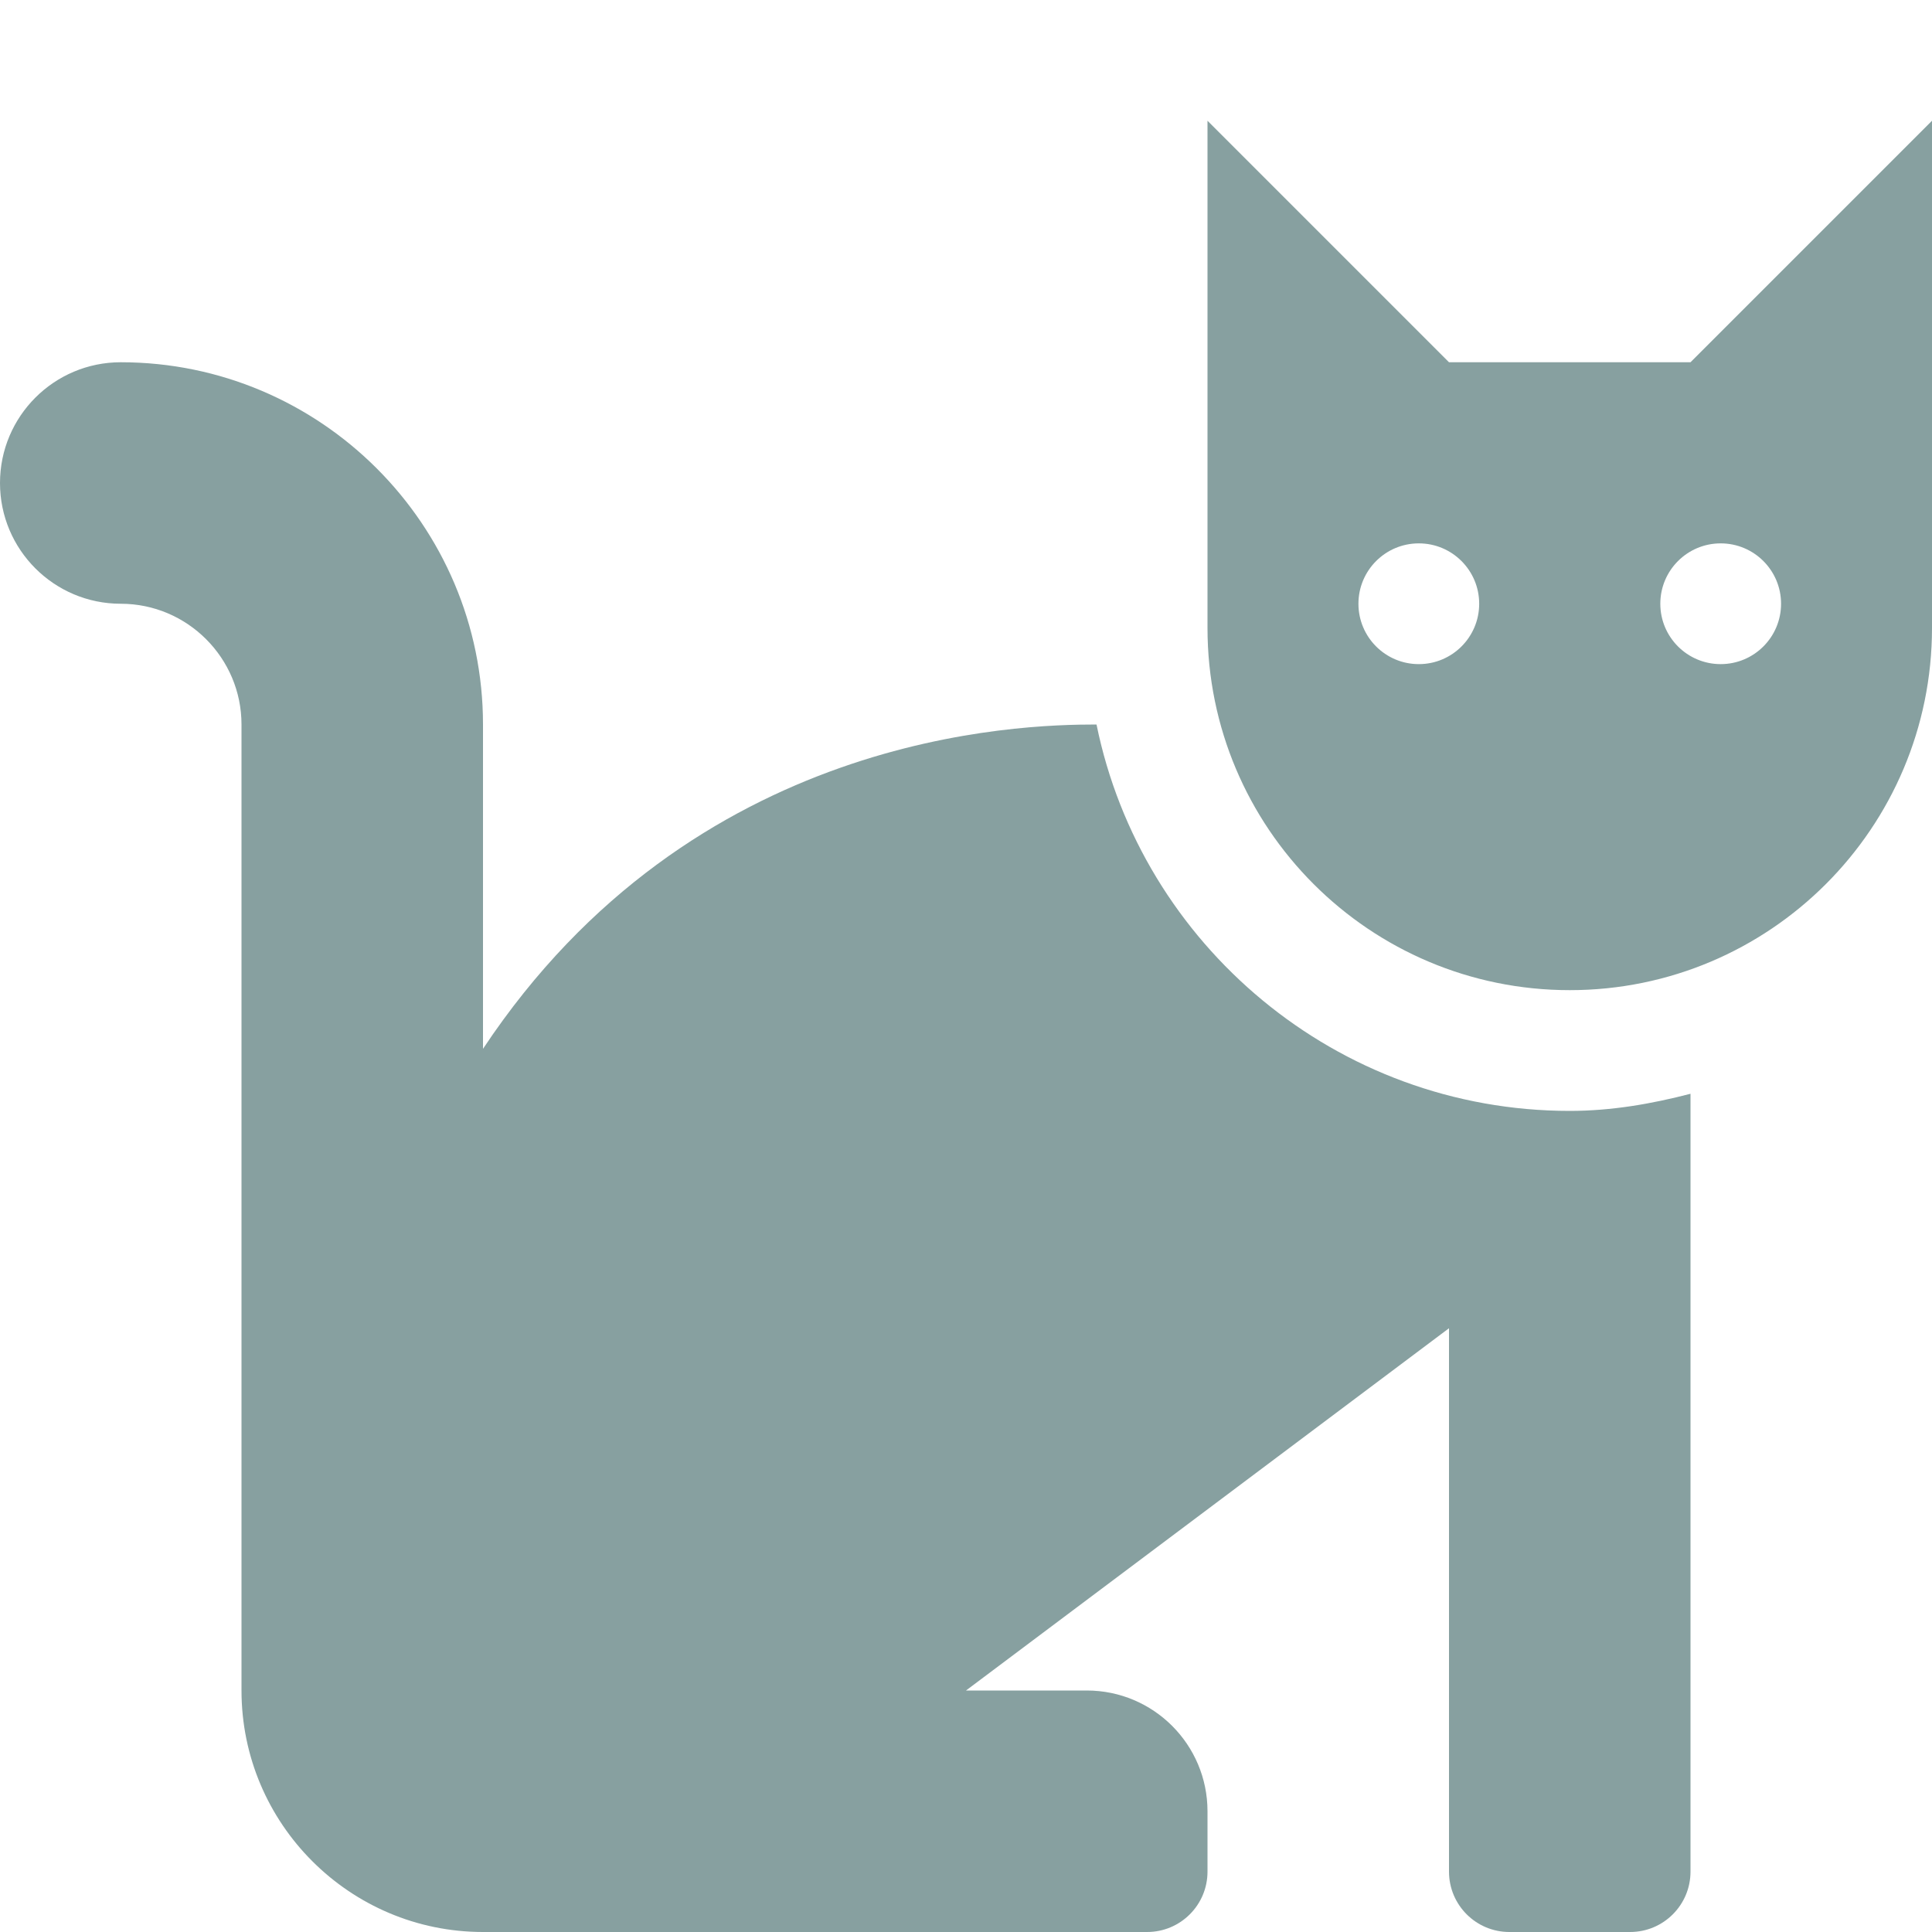
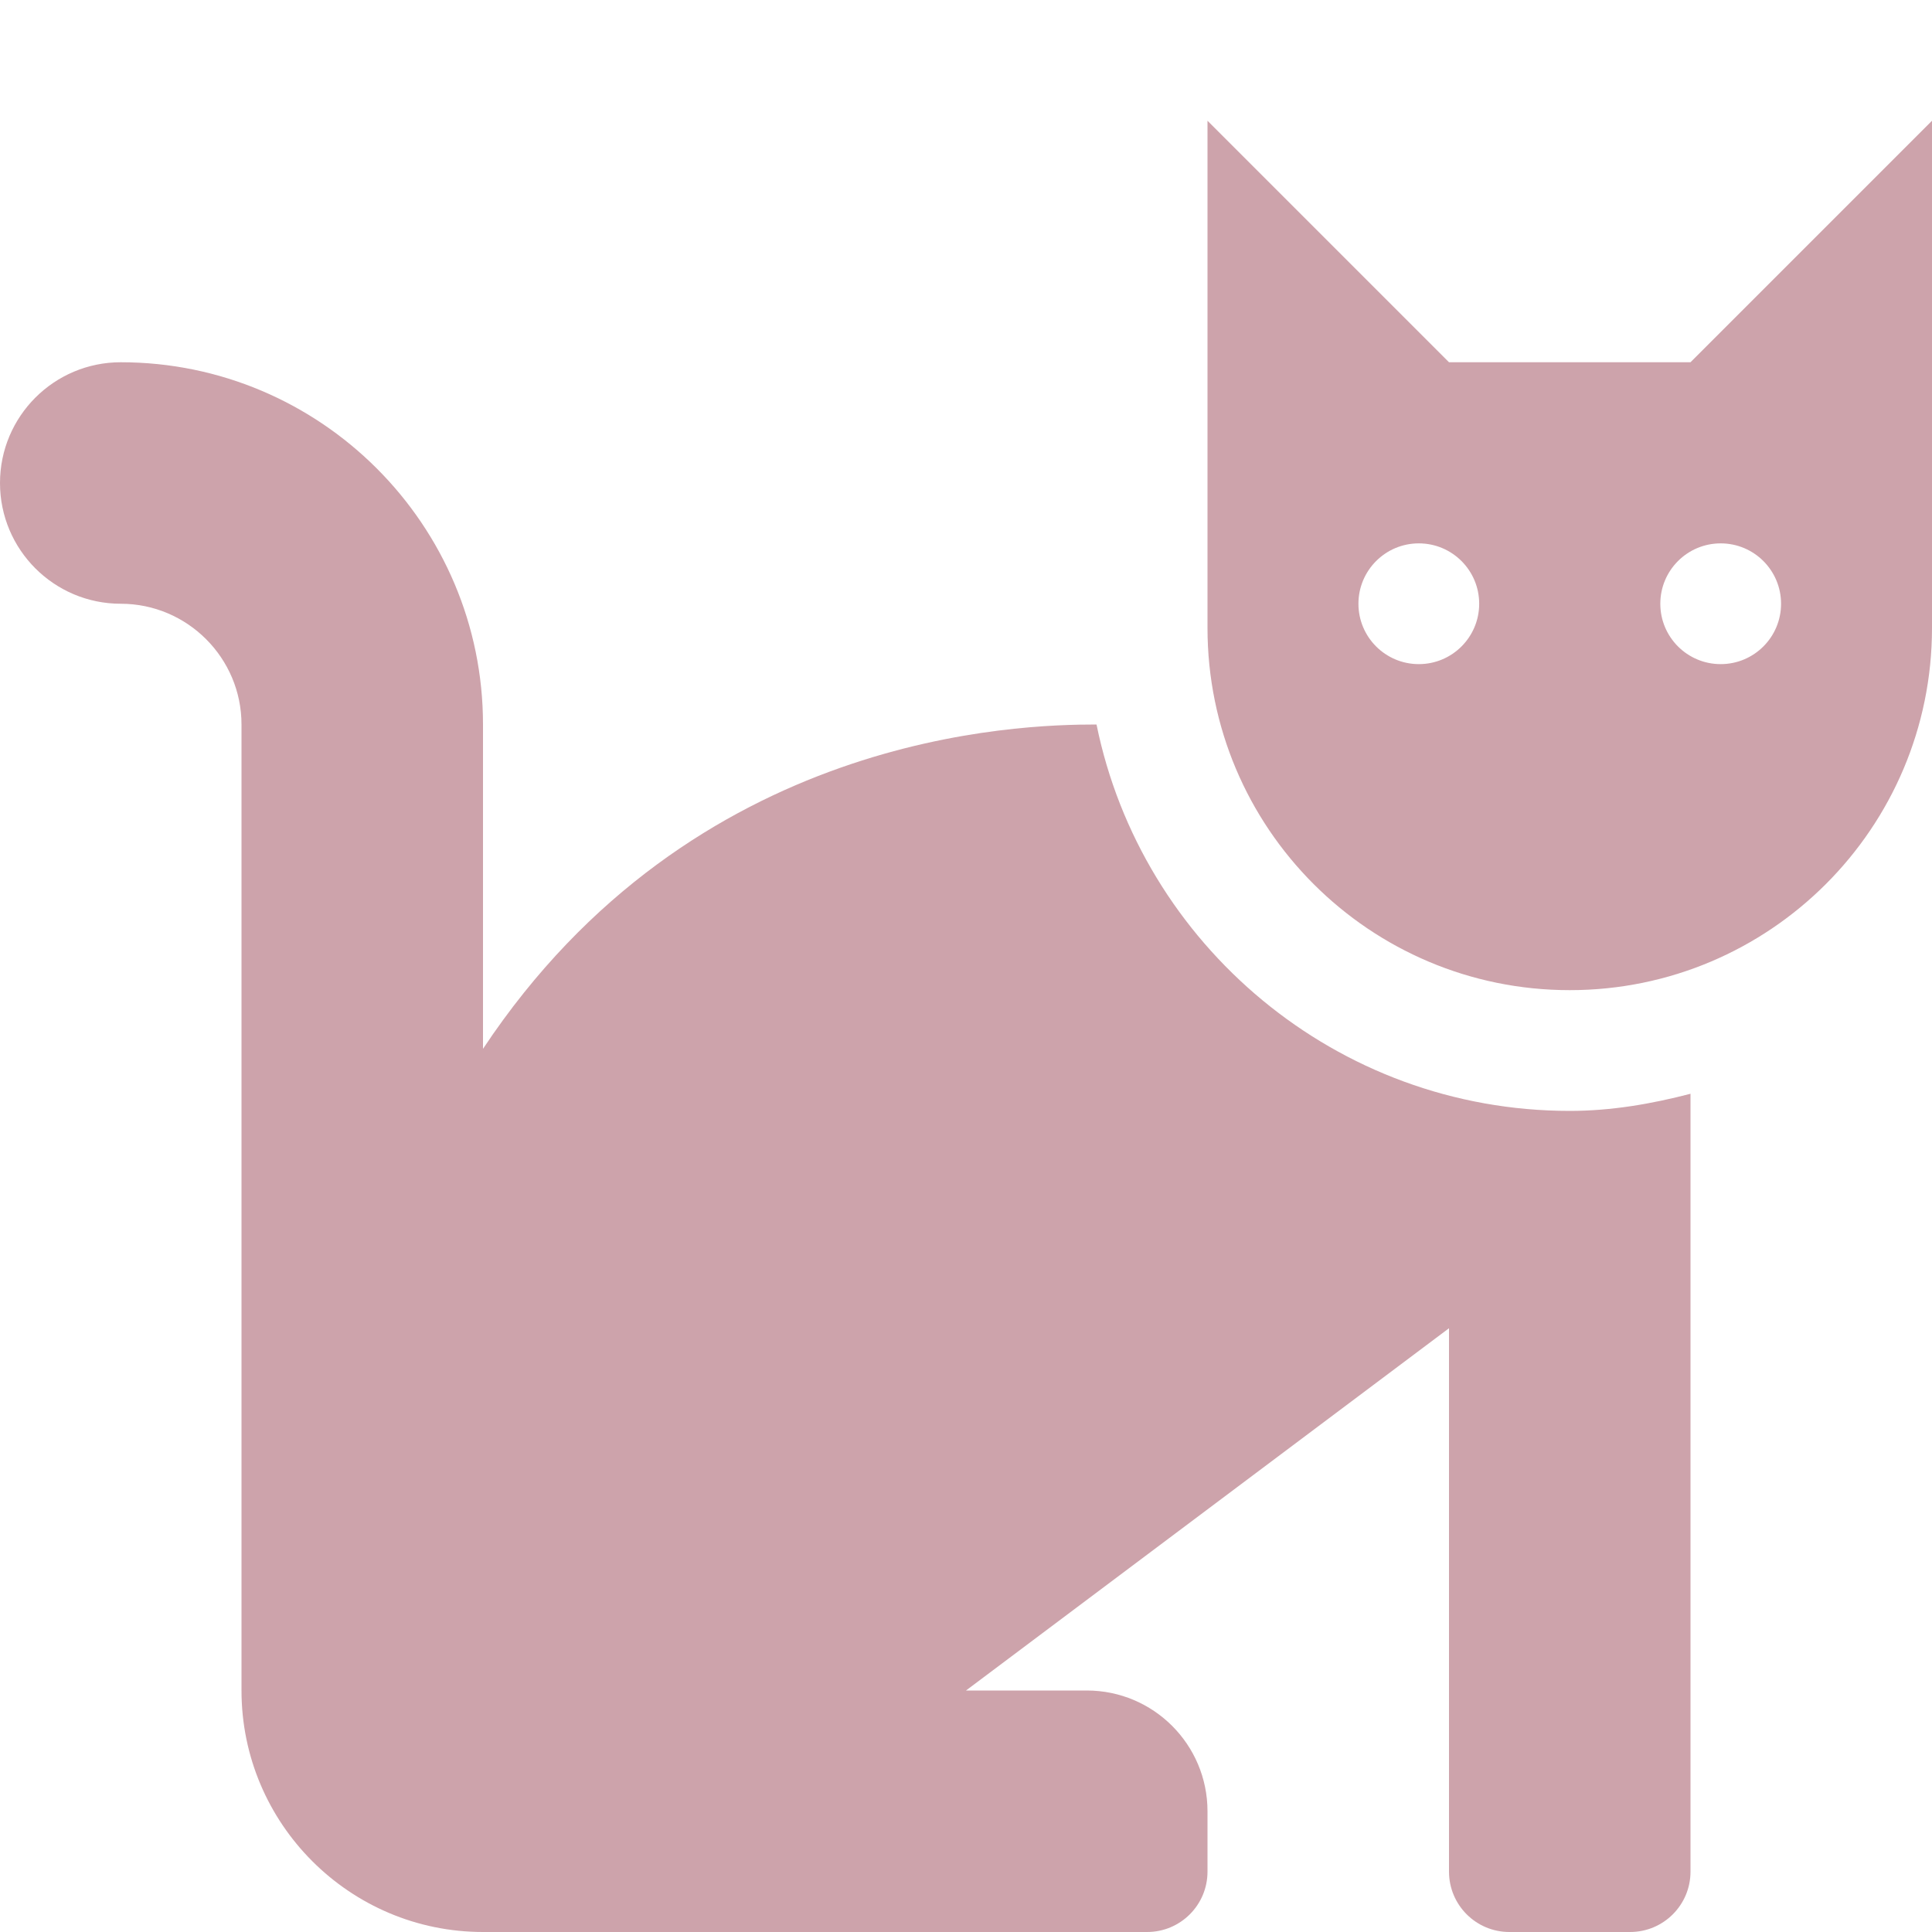
<svg xmlns="http://www.w3.org/2000/svg" aria-hidden="true" focusable="false" data-prefix="fas" data-icon="cat" class="svg-inline--fa fa-cat fa-w-16" role="img" viewBox="0 0 512 512">
-   <path fill="#87a0a0" d="M290.59 192c-20.18 0-106.82 1.98-162.59 85.95V192c0-52.94-43.06-96-96-96-17.67 0-32 14.33-32 32s14.33 32 32 32c17.64 0 32 14.36 32 32v256c0 35.3 28.7 64 64 64h176c8.84 0 16-7.16 16-16v-16c0-17.67-14.33-32-32-32h-32l128-96v144c0 8.84 7.16 16 16 16h32c8.84 0 16-7.16 16-16V289.86c-10.29 2.67-20.89 4.54-32 4.54-61.81 0-113.52-44.05-125.41-102.4zM448 96h-64l-64-64v134.4c0 53.02 42.98 96 96 96s96-42.98 96-96V32l-64 64zm-72 80c-8.84 0-16-7.16-16-16s7.16-16 16-16 16 7.16 16 16-7.16 16-16 16zm80 0c-8.84 0-16-7.16-16-16s7.16-16 16-16 16 7.16 16 16-7.16 16-16 16z" />
+   <path fill="#a65b698e" d="M290.59 192c-20.18 0-106.82 1.98-162.59 85.95V192c0-52.94-43.06-96-96-96-17.67 0-32 14.33-32 32s14.33 32 32 32c17.64 0 32 14.36 32 32v256c0 35.3 28.7 64 64 64h176c8.84 0 16-7.16 16-16v-16c0-17.67-14.33-32-32-32h-32l128-96v144c0 8.84 7.16 16 16 16h32c8.84 0 16-7.16 16-16V289.86c-10.29 2.67-20.89 4.54-32 4.54-61.81 0-113.52-44.05-125.41-102.4zM448 96h-64l-64-64v134.4c0 53.02 42.98 96 96 96s96-42.98 96-96V32l-64 64zm-72 80c-8.84 0-16-7.16-16-16s7.16-16 16-16 16 7.16 16 16-7.16 16-16 16zm80 0c-8.84 0-16-7.16-16-16s7.16-16 16-16 16 7.16 16 16-7.16 16-16 16z" />
</svg>
